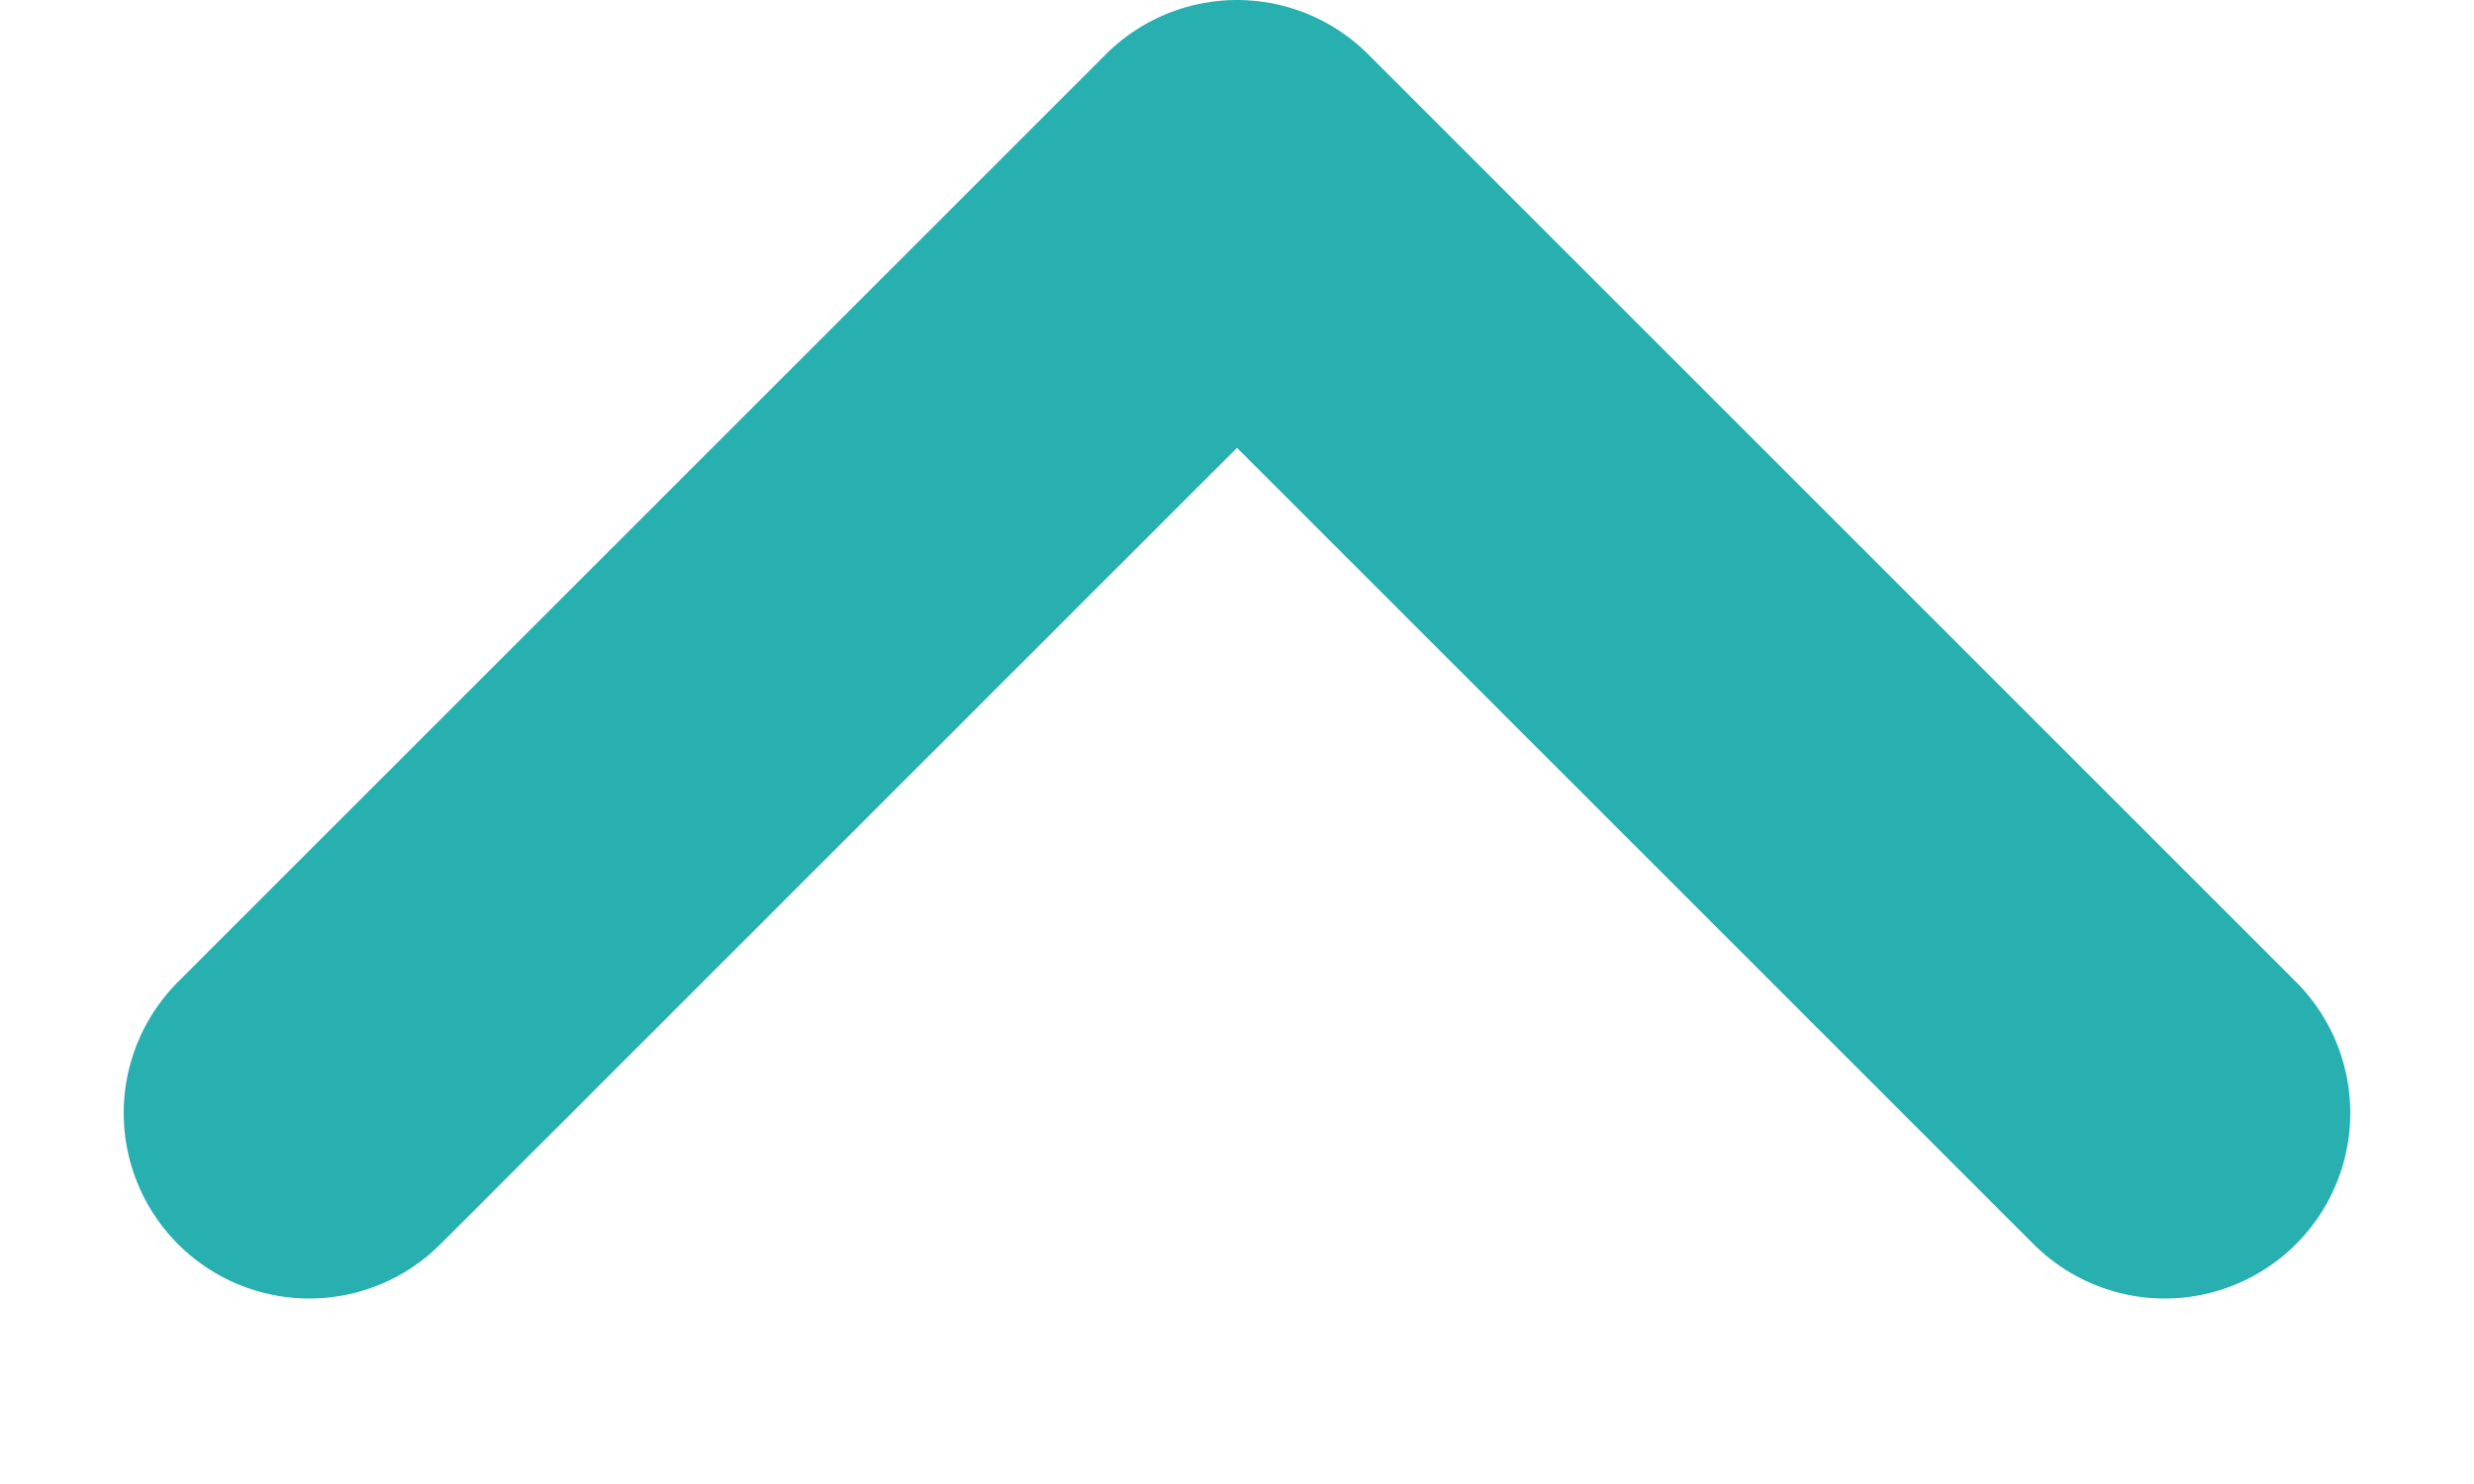
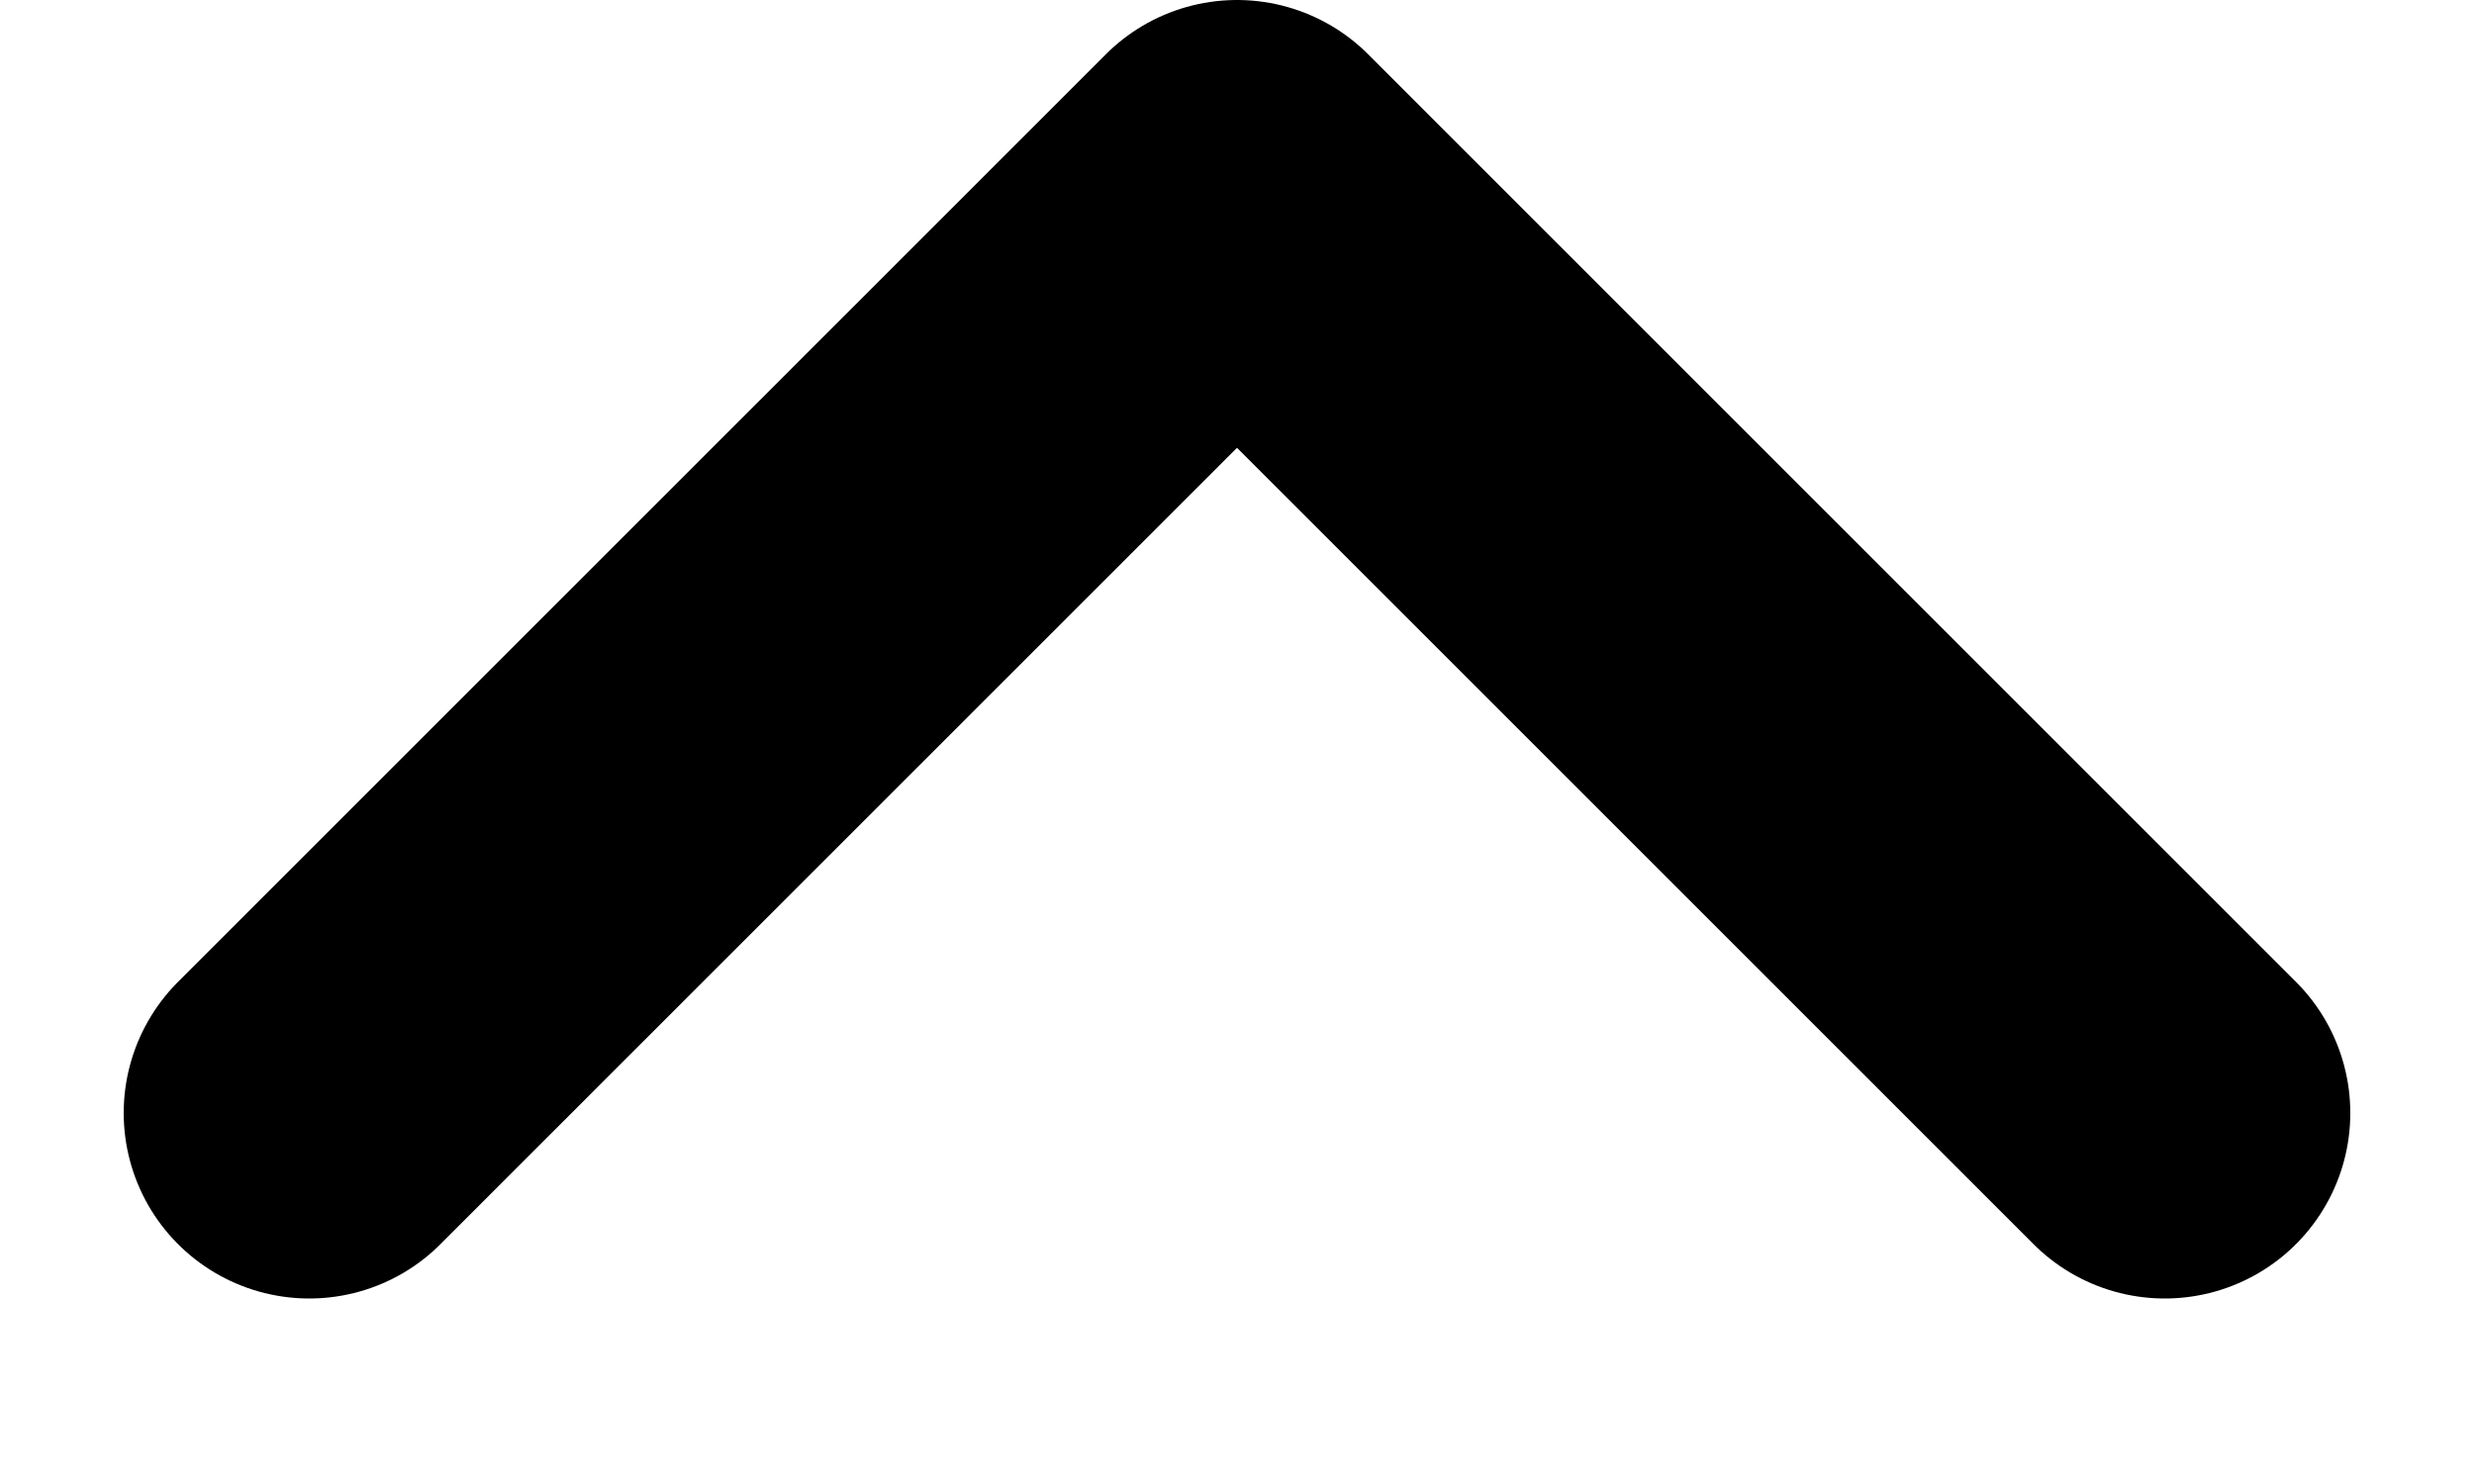
<svg xmlns="http://www.w3.org/2000/svg" width="10" height="6" viewBox="0 0 10 6" fill="none">
-   <path d="M1.25 4.5L5 0.75L8.75 4.5" stroke="#28AFB0" stroke-width="1.5" stroke-linecap="round" stroke-linejoin="round" />
+   <path d="M1.25 4.5L5 0.75L8.75 4.5" stroke="currentColor" stroke-width="1.5" stroke-linecap="round" stroke-linejoin="round" />
</svg>
